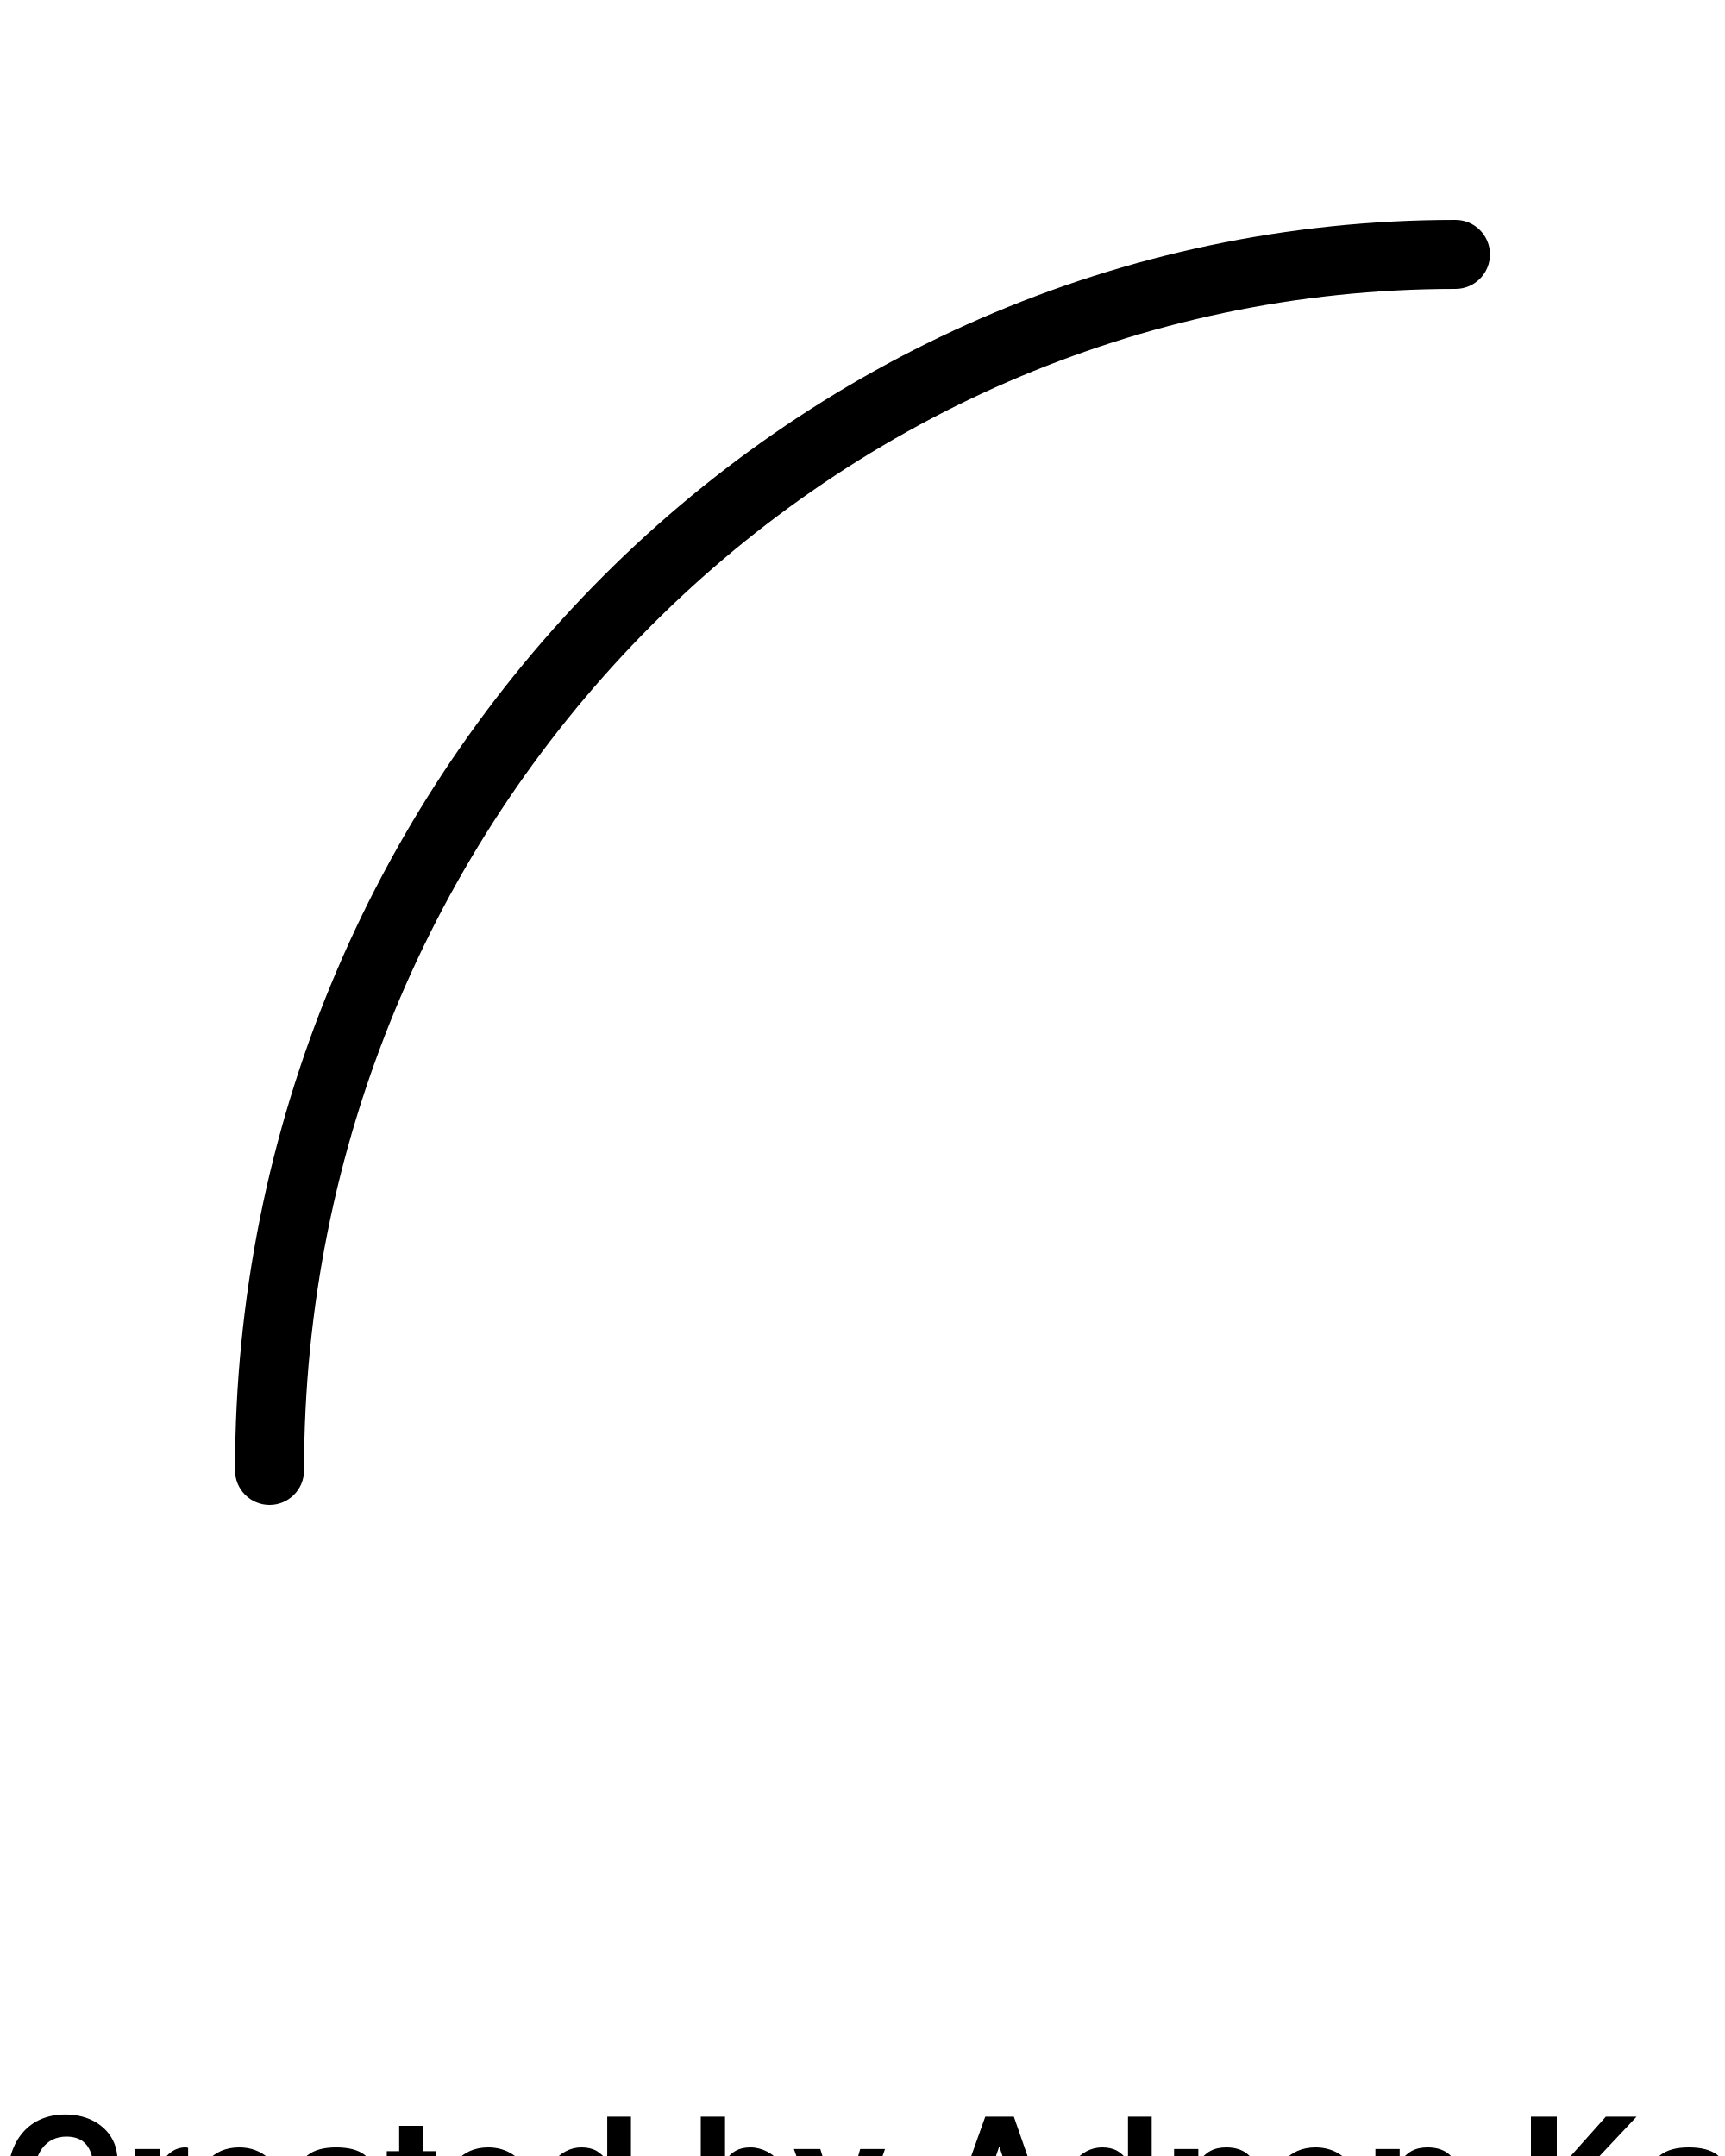
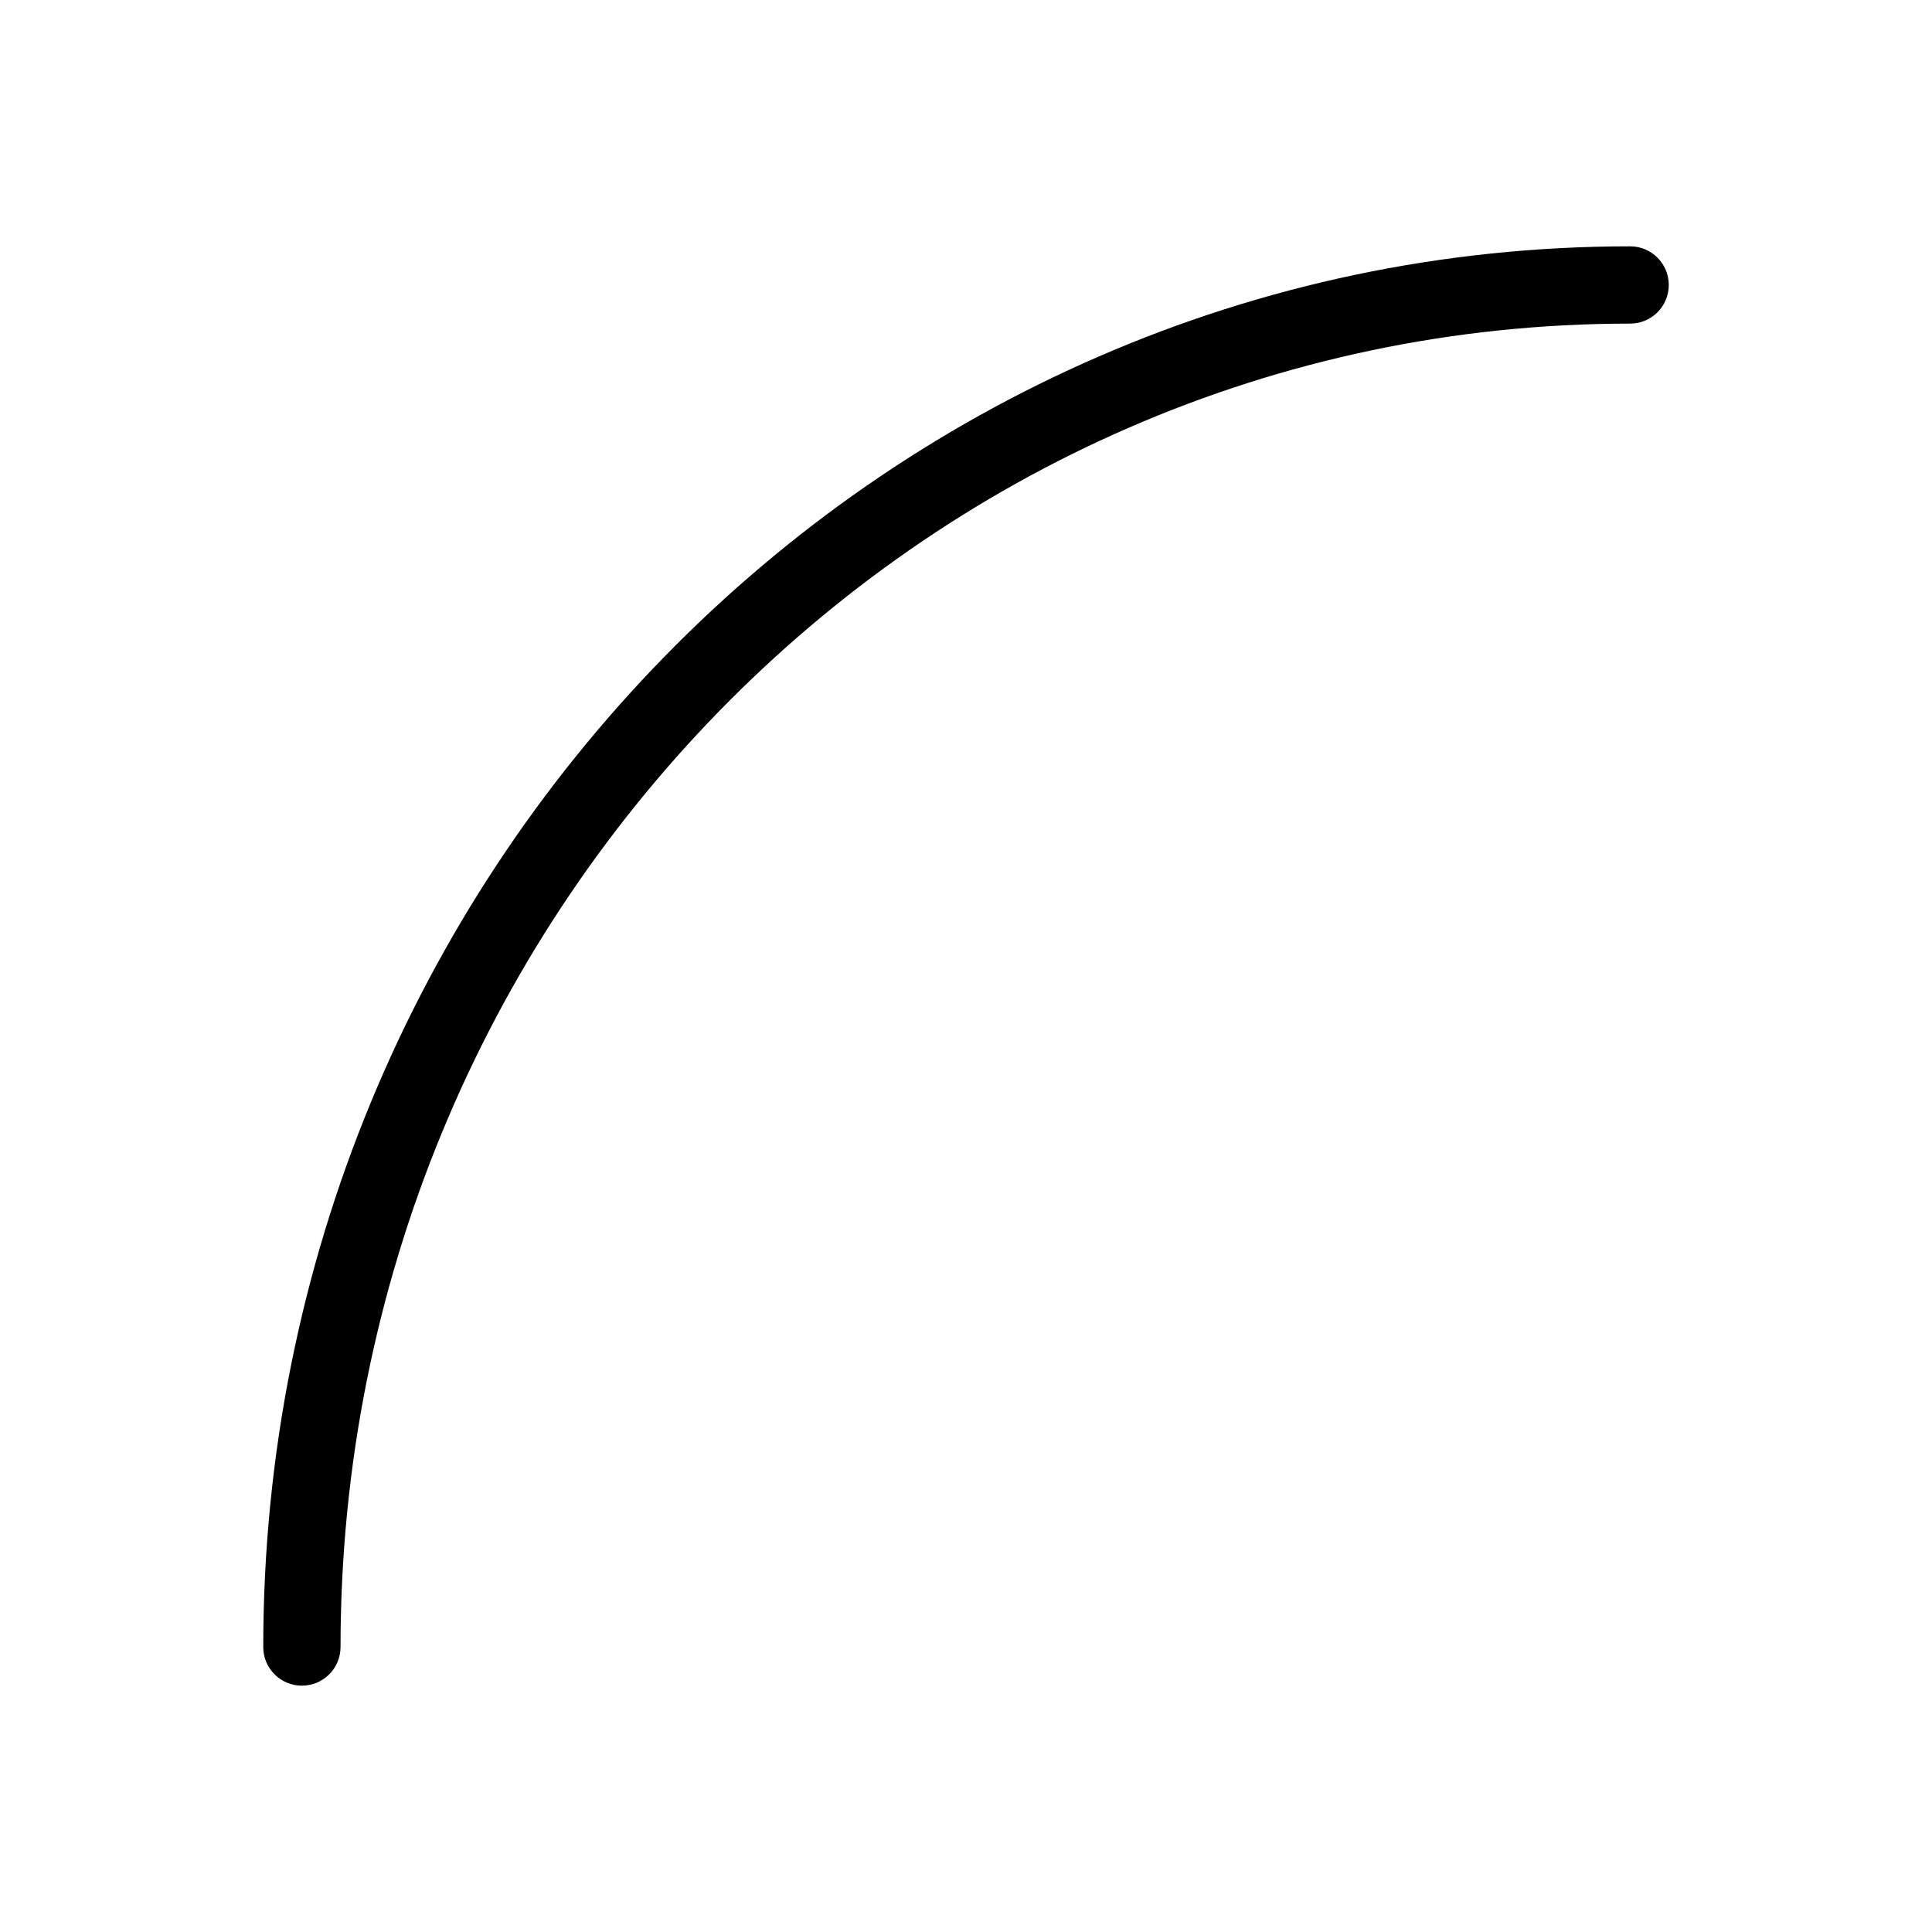
- <svg xmlns="http://www.w3.org/2000/svg" version="1.1" x="0px" y="0px" viewBox="0 0 50 62.5" enable-background="new 0 0 50 50" xml:space="preserve">
+ <svg xmlns="http://www.w3.org/2000/svg" version="1.1" x="0px" y="0px" viewBox="0 0 50 50" enable-background="new 0 0 50 50" xml:space="preserve">
  <path d="M7.813,43.625c-0.552,0-1-0.447-1-1c0-19.988,15.869-36.25,35.375-36.25c0.553,0,1,0.448,1,1s-0.447,1-1,1  c-18.403,0-33.375,15.364-33.375,34.25C8.813,43.178,8.365,43.625,7.813,43.625z" />
-   <text x="0" y="65" fill="#000000" font-size="5px" font-weight="bold" font-family="'Helvetica Neue', Helvetica, Arial-Unicode, Arial, Sans-serif">Created by Adnen Kadri</text>
-   <text x="0" y="70" fill="#000000" font-size="5px" font-weight="bold" font-family="'Helvetica Neue', Helvetica, Arial-Unicode, Arial, Sans-serif">from the Noun Project</text>
</svg>
